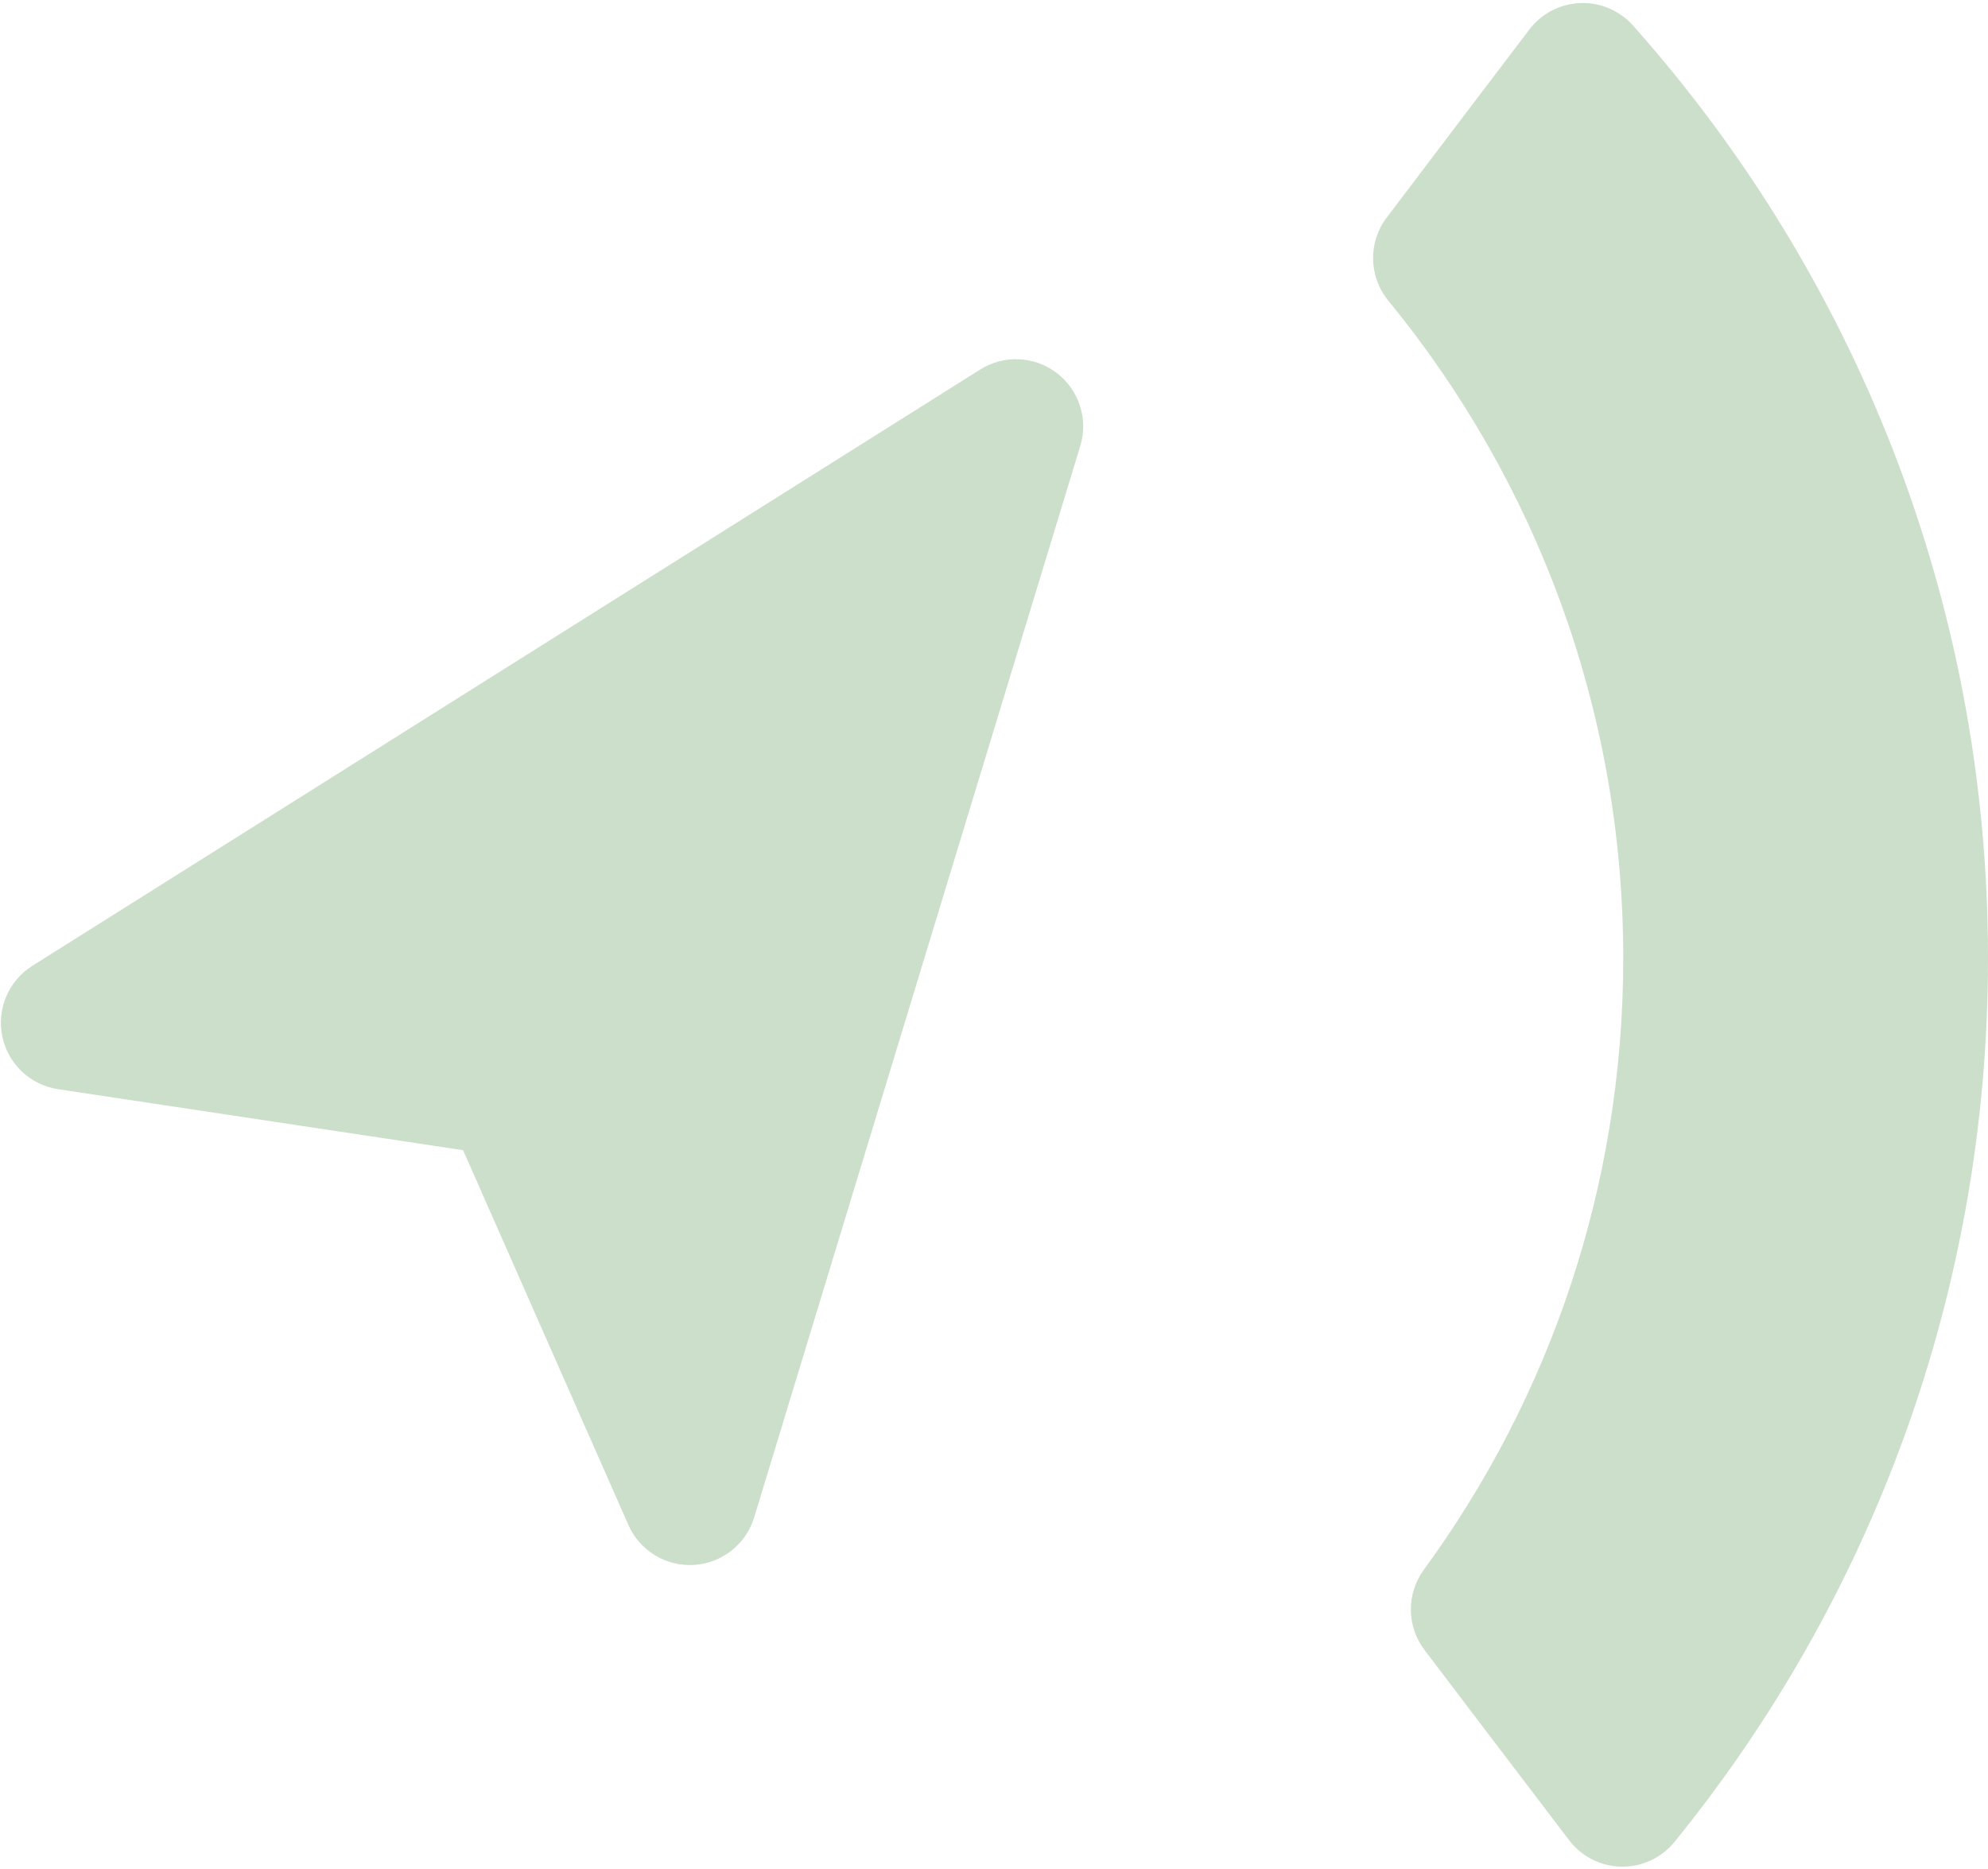
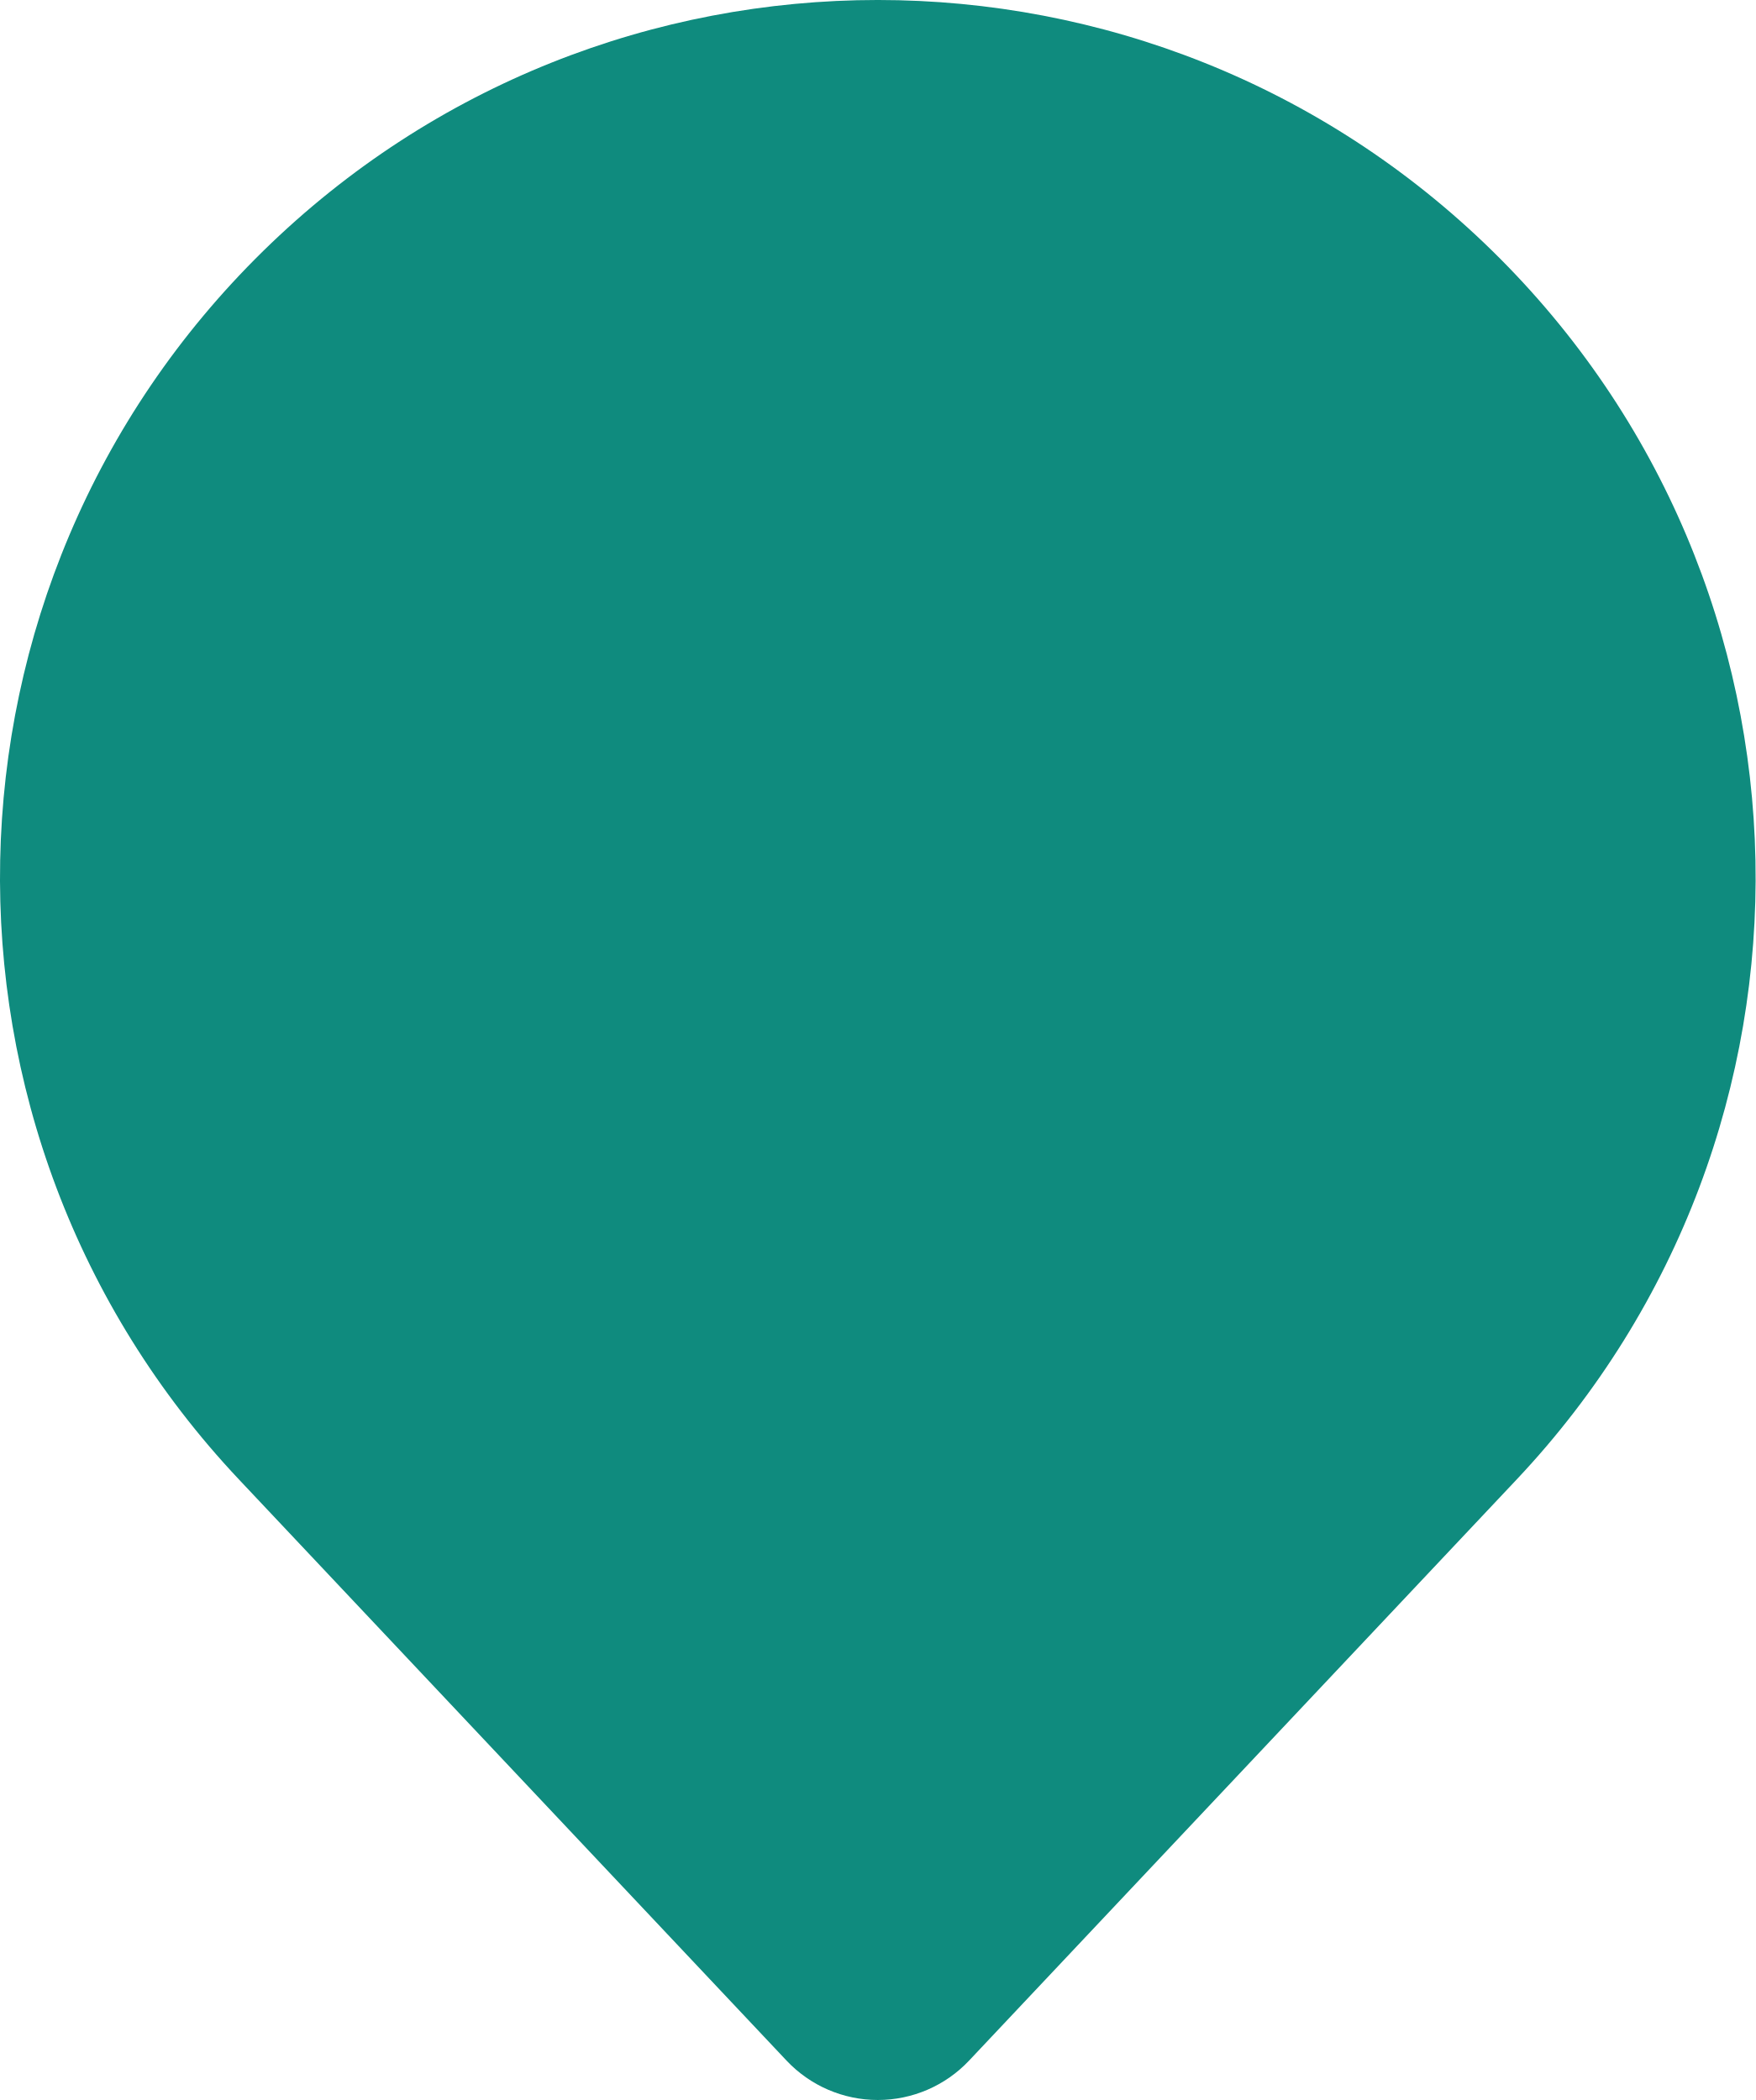
- <svg xmlns="http://www.w3.org/2000/svg" height="546" viewBox="0 0 581 546" width="581">
-   <path d="m685.947 138.64c3.537-4.658 8.966-7.497 14.809-7.745 5.842-.248 11.492 2.121 15.412 6.463 64.562 72.499 103.833 168.021 103.833 272.641 0 97.874-34.369 187.784-91.685 258.309-3.808 4.63-9.524 7.262-15.518 7.151-5.994-.12-11.604-2.972-15.23-7.747-12.943-16.977-31.354-41.221-42.236-55.551-5.273-6.943-5.337-16.531-.157-23.543 36.619-50.11 58.226-111.86 58.226-178.619 0-72.852-25.734-139.742-68.598-192.068-5.817-7.016-6.033-17.114-.521-24.371 10.971-14.502 29.096-38.368 41.665-54.919zm-429.97 309.635c-8.119-1.223-14.62-7.367-16.3-15.404-1.681-8.035 1.817-16.27 8.766-20.641 70.515-44.355 206.631-129.974 277.023-174.252 6.941-4.366 15.864-3.96 22.38 1.018 6.515 4.977 9.252 13.48 6.864 21.324-24.217 79.555-71.044 233.391-95.303 313.086-2.39 7.853-9.416 13.393-17.61 13.883-8.196.492-15.831-4.164-19.145-11.676-20.481-46.425-48.311-109.516-48.311-109.516s-68.189-10.268-118.364-17.823z" fill="#ccdfca" fill-rule="evenodd" transform="translate(-239.0008 -130)" />
+ <svg xmlns="http://www.w3.org/2000/svg" width="582" height="696.32" viewBox="221 163.84 582 696.32">
+   <path fill="#0f8b7e" d="M723.81,654.38L542.26,847.09A41.57,41.57 0 0,1 481.74,847.09L300.19,654.38A291,291 0 1,1 723.81,654.38Z" />
</svg>
